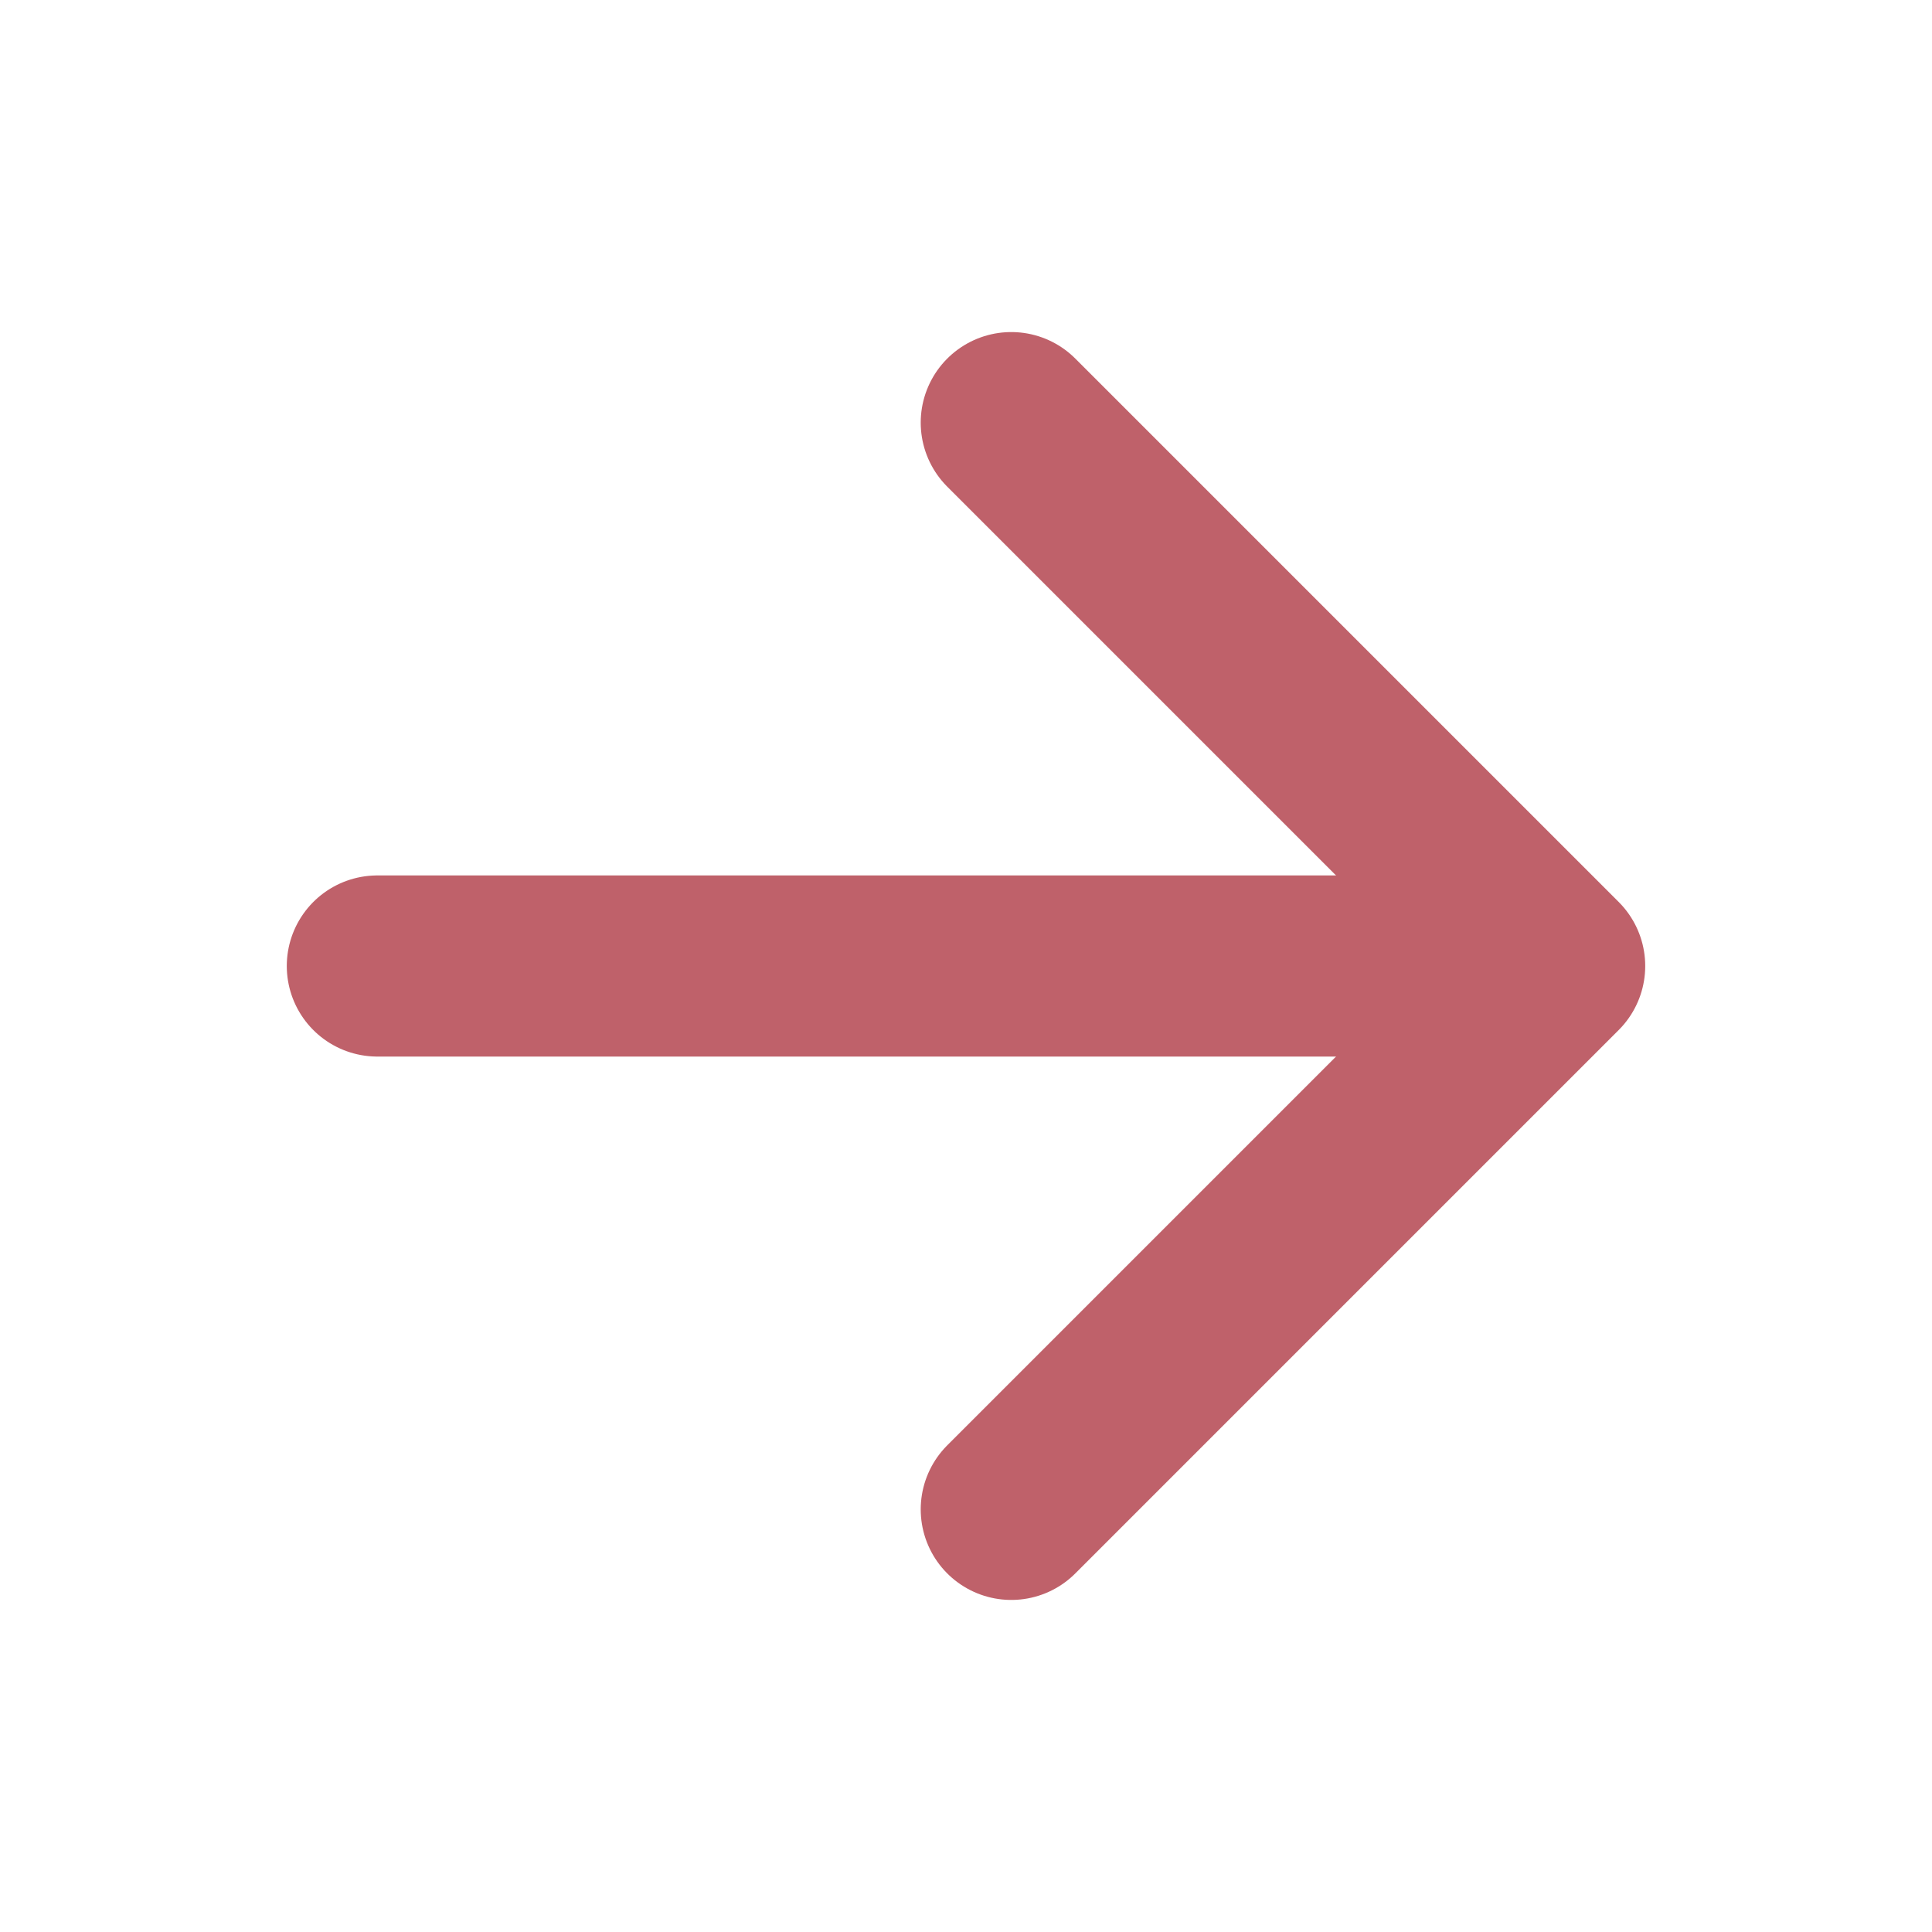
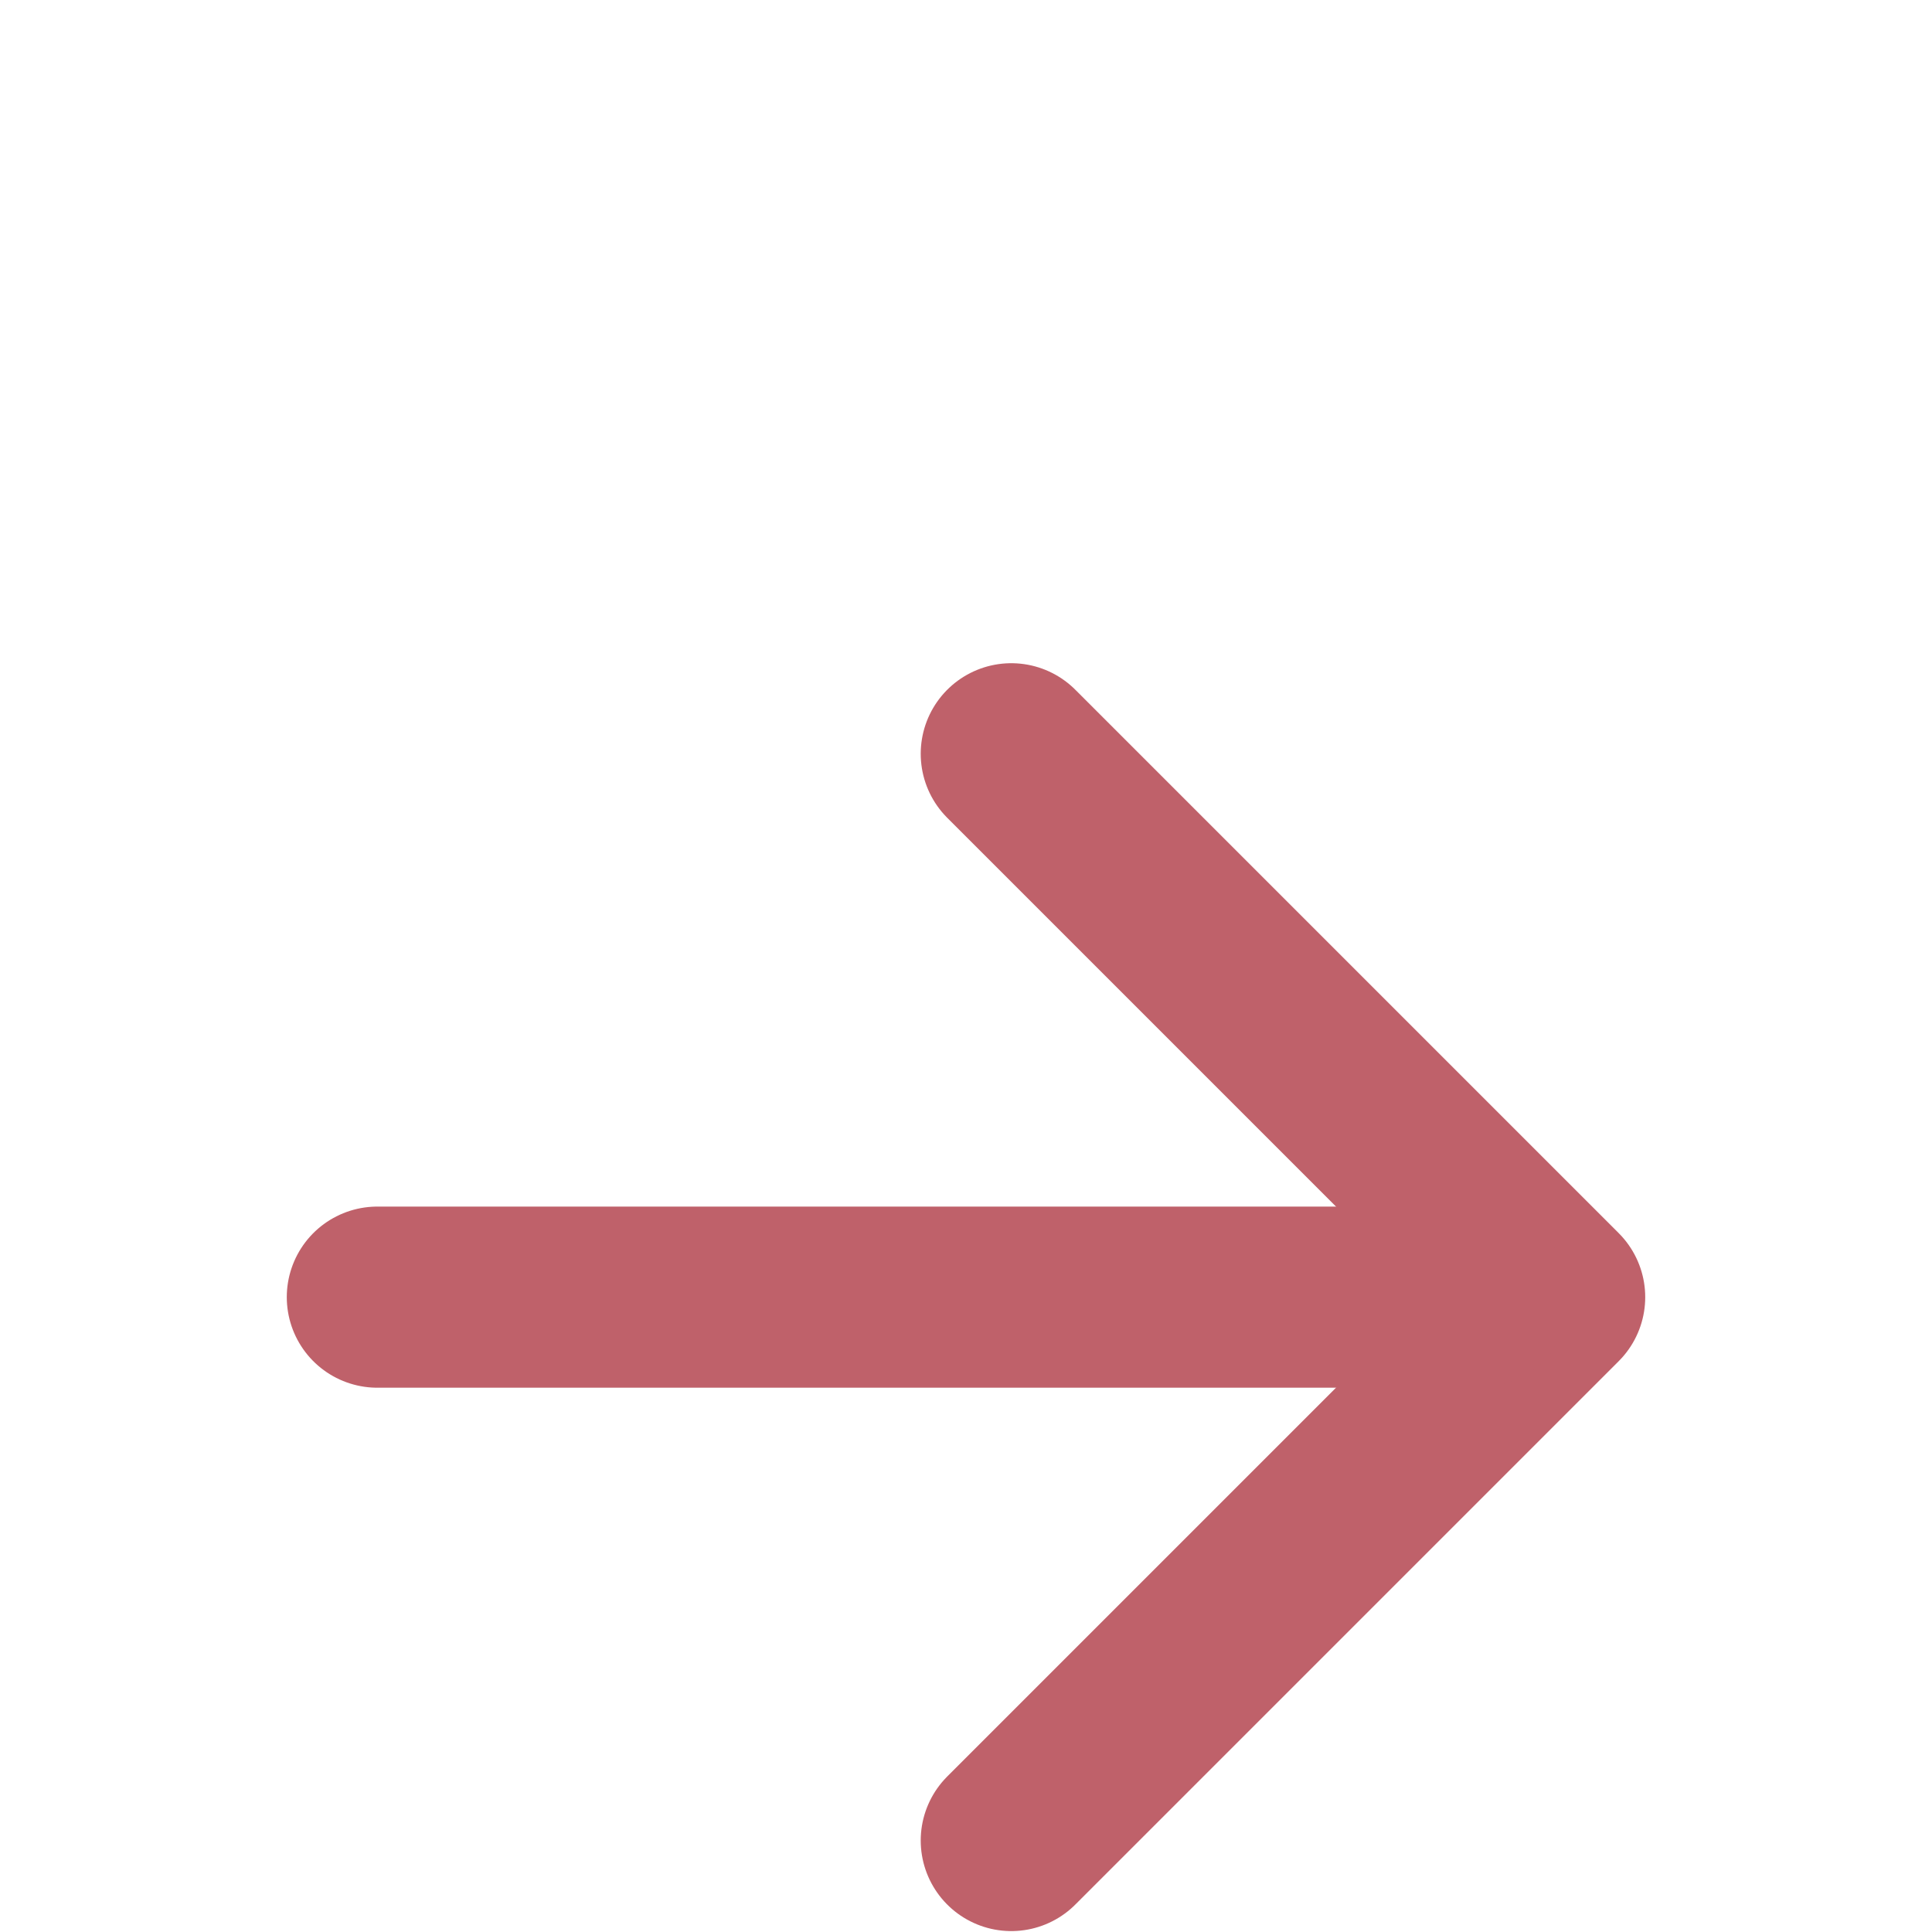
<svg xmlns="http://www.w3.org/2000/svg" width="512" height="512" viewBox="0 0 512 512" version="1.1" id="svg8">
  <defs id="defs12" />
-   <polyline points="268 112 412 256 268 400" style="fill:none;stroke:#bf616a;stroke-linecap:round;stroke-linejoin:round;stroke-width:48px;stroke-opacity:1" id="polyline4" />
-   <line x1="392" y1="256" x2="100" y2="256" style="fill:none;stroke:#bf616a;stroke-linecap:round;stroke-linejoin:round;stroke-width:48px;stroke-opacity:1" id="line6" />
+   <g id="g816" transform="translate(0,87.75759)">
+     <polyline id="polyline4" style="fill:none;stroke:#bf616a;stroke-width:48px;stroke-linecap:round;stroke-linejoin:round;stroke-opacity:1" points="268 112 412 256 268 400" />
+     <line id="line6" style="fill:none;stroke:#bf616a;stroke-width:48px;stroke-linecap:round;stroke-linejoin:round;stroke-opacity:1" y2="256" x2="100" y1="256" x1="392" />
+   </g>
</svg>
